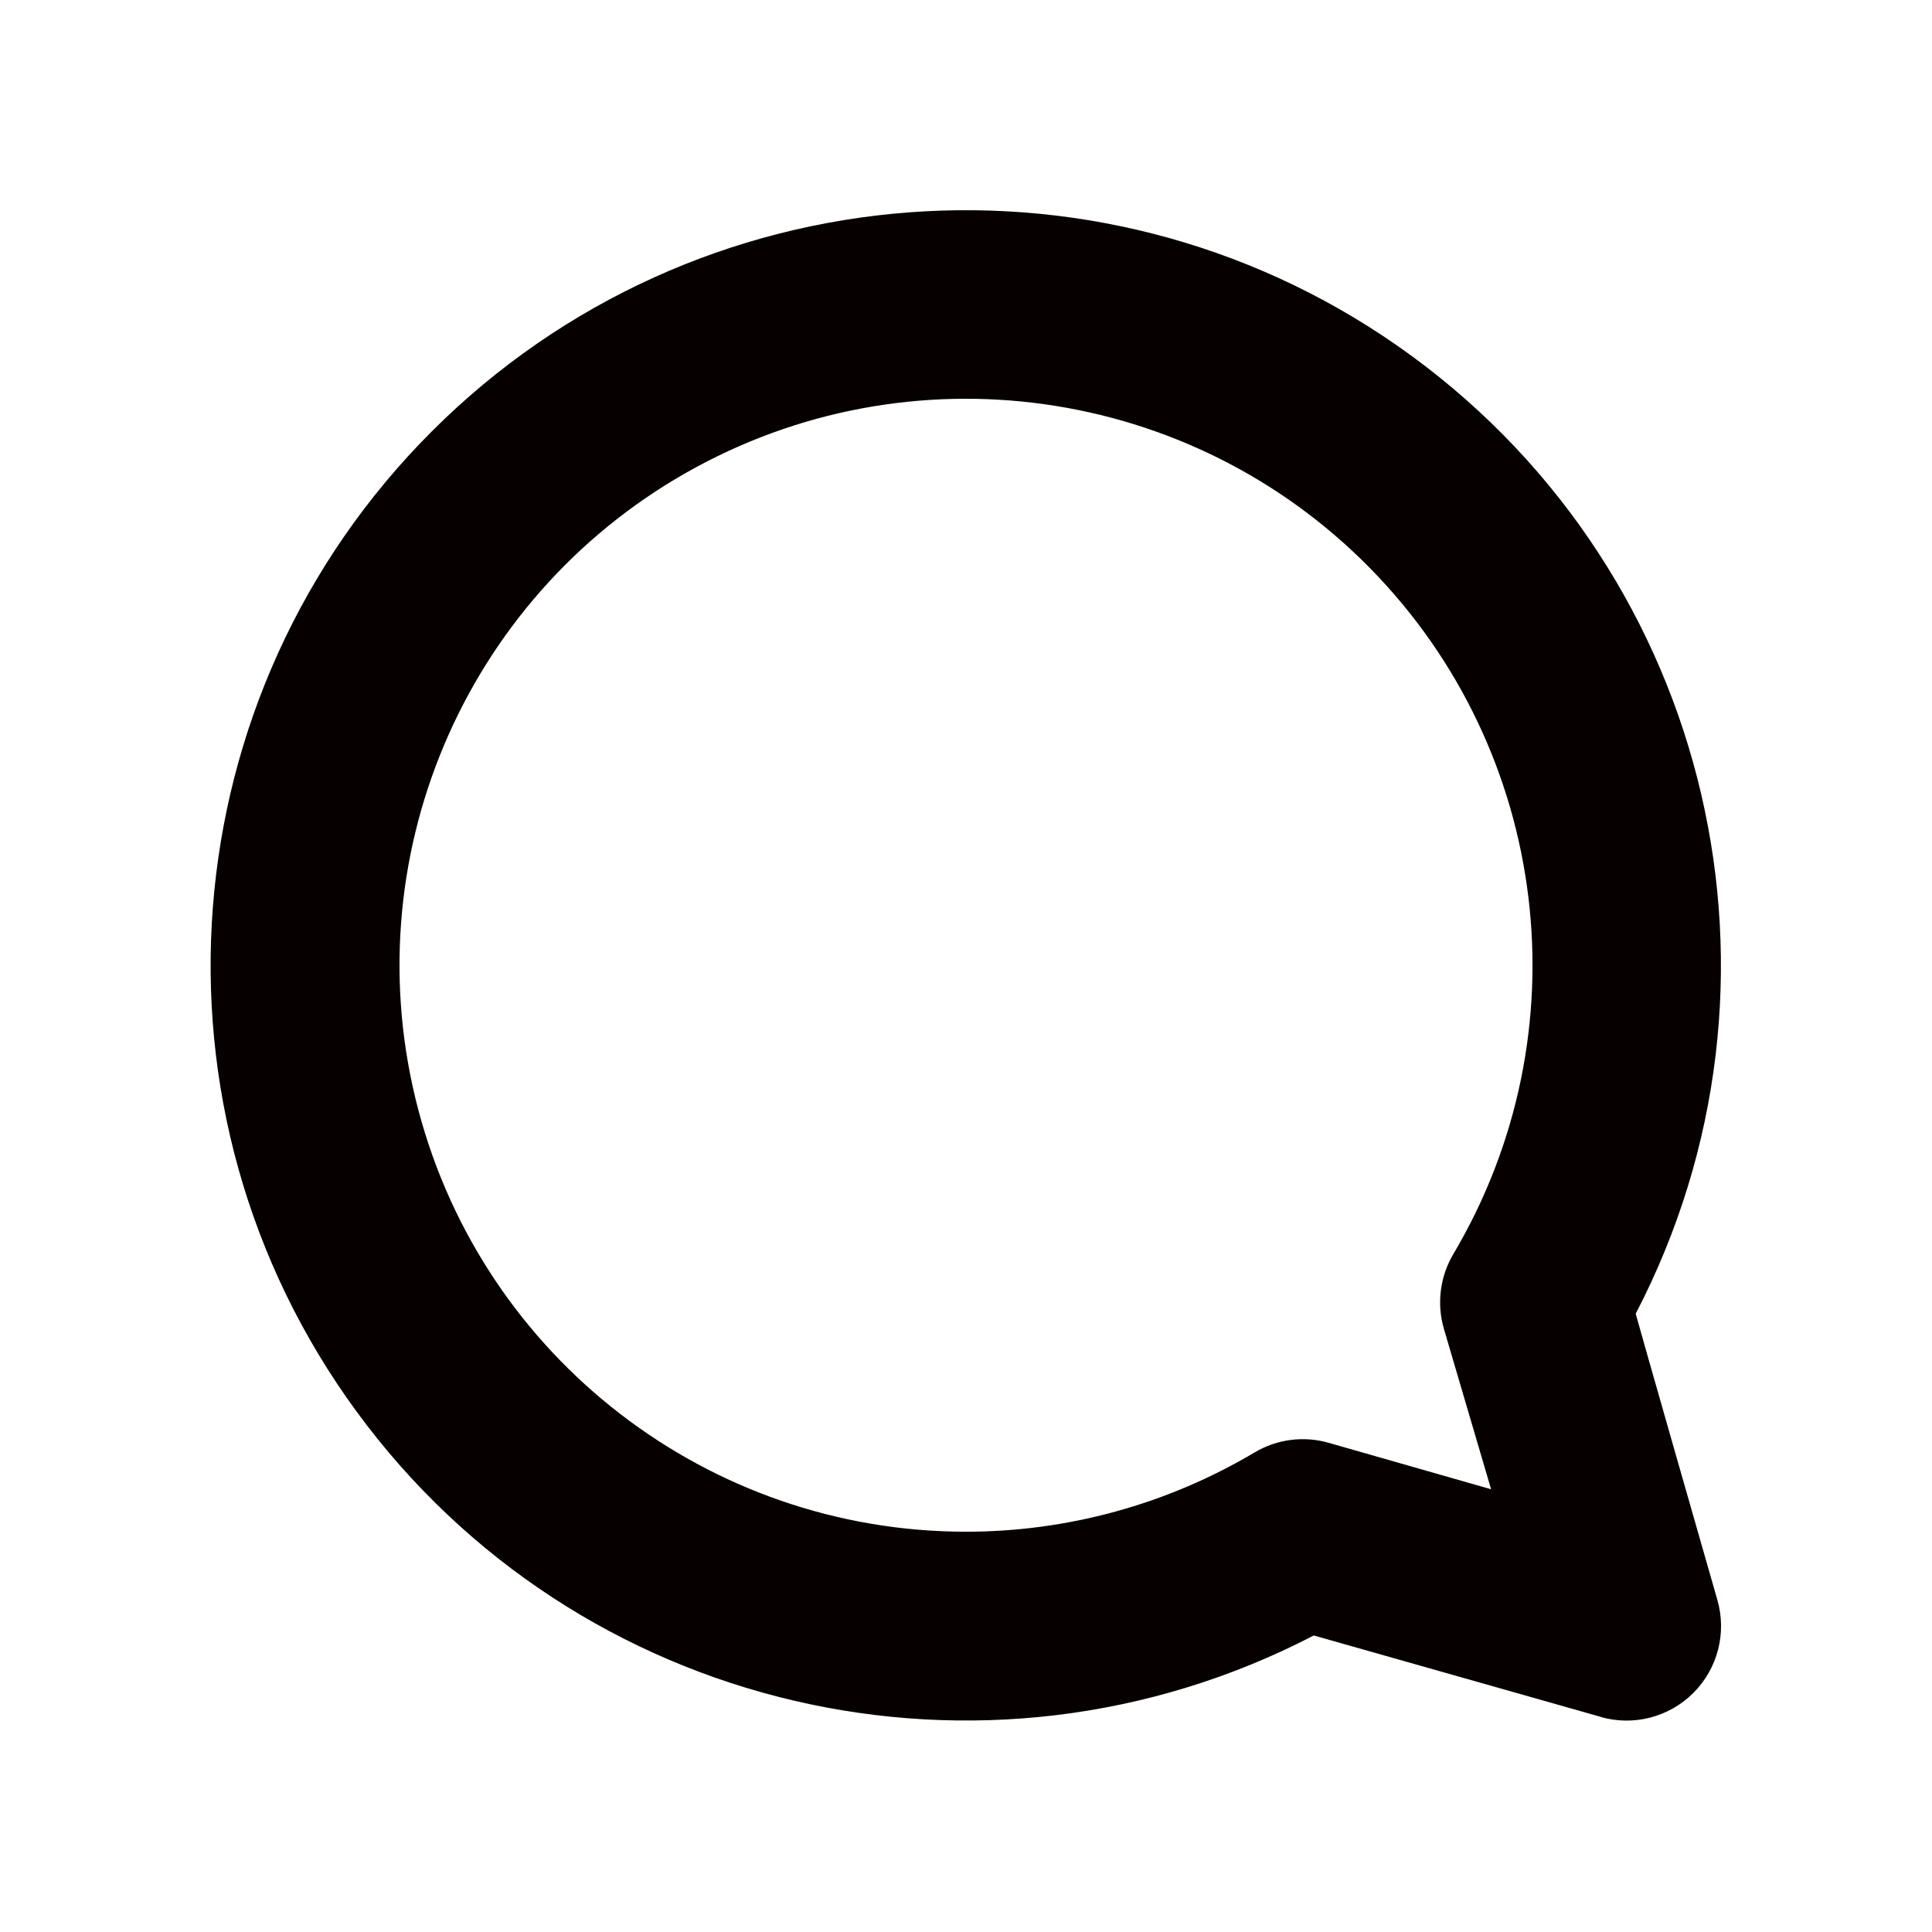
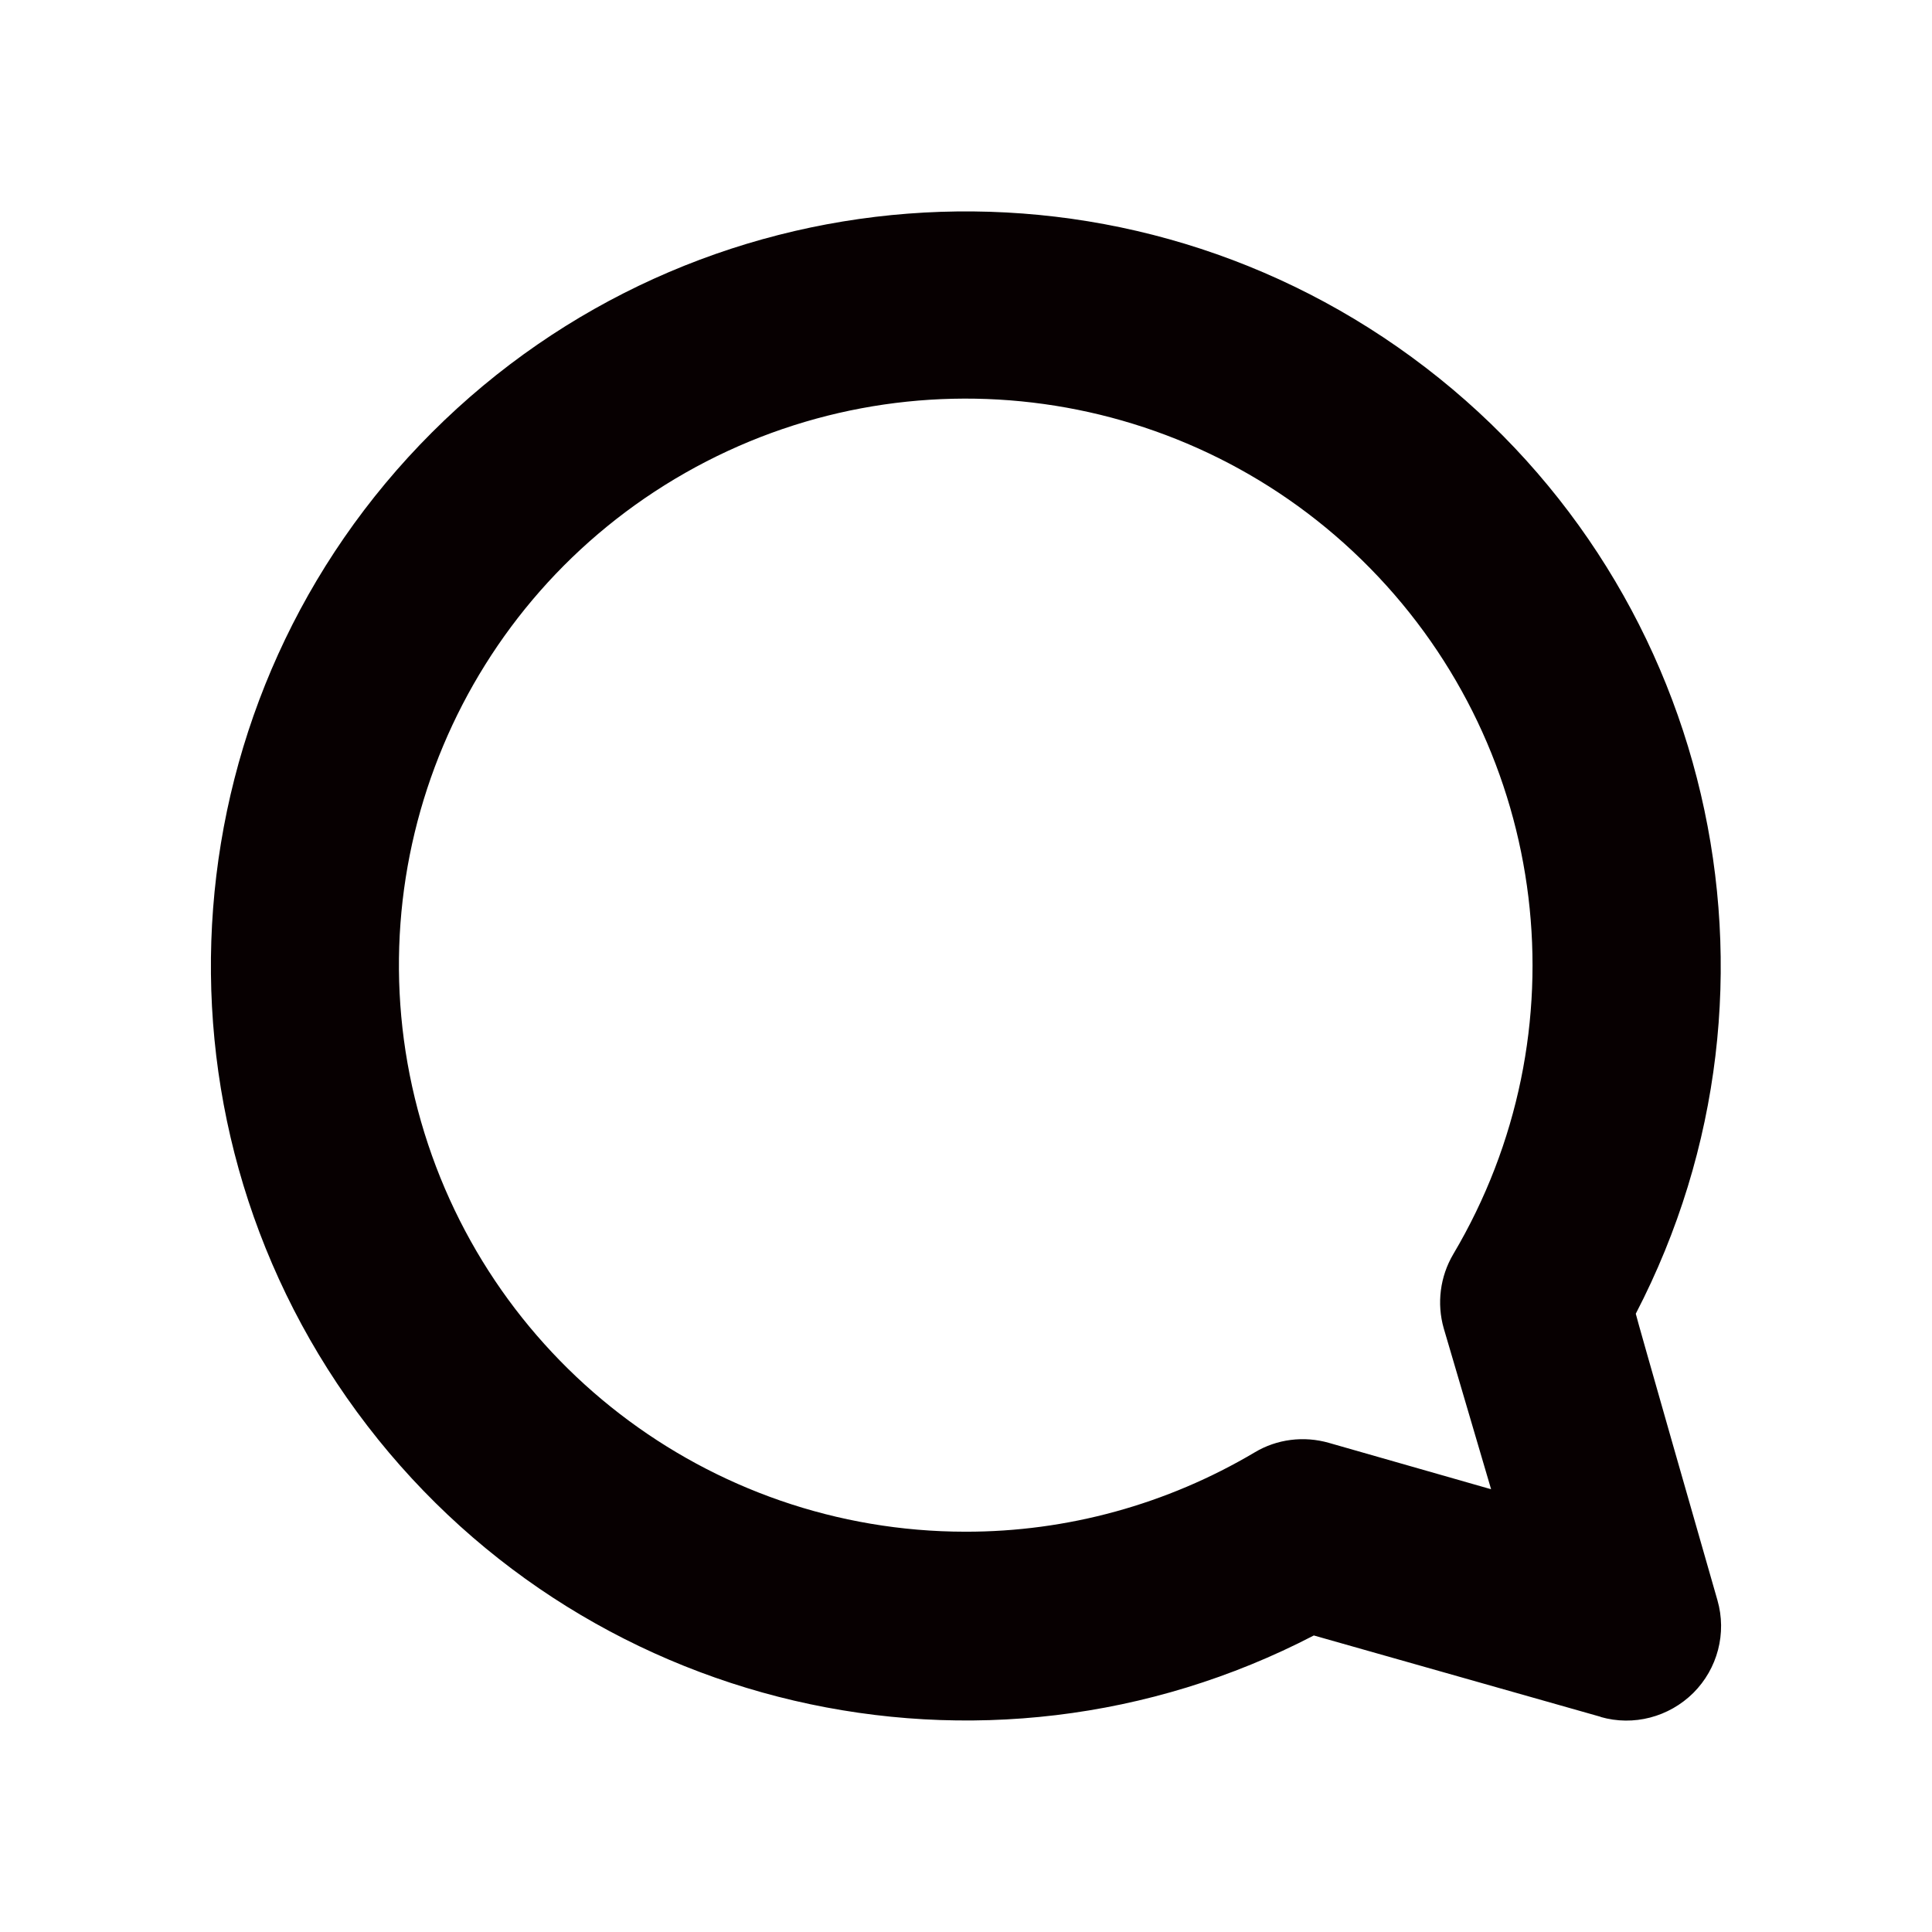
- <svg xmlns="http://www.w3.org/2000/svg" id="レイヤー_2" data-name="レイヤー 2" viewBox="0 0 591.02 591.02">
+ <svg xmlns="http://www.w3.org/2000/svg" id="_イヤー_2" viewBox="0 0 591.023 591.023">
  <defs>
    <style>.cls-1{fill:#070001;}</style>
  </defs>
  <g id="Components">
-     <g id="SliceIcon">
-       <g id="Icons">
-         <g id="Icons_Bubble-Icon" data-name="Icons/Bubble-Icon">
-           <path id="Bubble-Icon" class="cls-1" d="M295.3,468.57a173.29,173.29,0,1,1,149.27-84.9,29,29,0,0,0-2.9,22.72l14.47,49.19-49.6-14.18a28.75,28.75,0,0,0-22.72,2.9,172.92,172.92,0,0,1-88.52,24.27Zm194.31,56.66a28.91,28.91,0,0,0,35.77-35.72c-2.9-10.08-25-87.33-25-87.63a231,231,0,1,0-98.48,98.43l87.86,24.92Z" />
+     <g id="SliceIcon" transform="translate(-46, -123)">
+       <g id="Icons" transform="translate(46, 54)">
+         <g id="Icons_Bubble-Icon" transform="translate(0, 69)">
+           <path id="Bubble-Icon" class="cls-1" d="M295.3,468.569c-78.672-.059-147.376-53.041-167.489-129.043-20.113-76.002,13.527-156.038,81.876-194.9,68.348-38.861,154.318-26.936,209.435,29.19,55.118,56.126,65.56,142.214,25.453,209.851-4.034,6.823-5.102,15.07-2.907,22.723l14.477,49.185-49.6-14.18c-7.654-2.195-15.9-1.187-22.723,2.907-26.817,15.9-57.372,24.325-88.521,24.266h0Zm194.306,56.66c10.086,2.907,20.944,.059,28.419-7.357,7.416-7.416,10.264-18.274,7.357-28.36-2.907-10.086-25.037-87.334-24.978-87.631,52.507-101.099,23.376-225.336-68.526-292.616-91.902-67.28-219.166-57.491-299.736,23.02-80.57,80.511-90.301,207.774-22.961,299.617,67.34,91.843,191.636,120.915,292.735,68.408,.237,.059,87.868,24.919,87.868,24.919l-.178,0h0Z" />
        </g>
      </g>
    </g>
  </g>
</svg>
